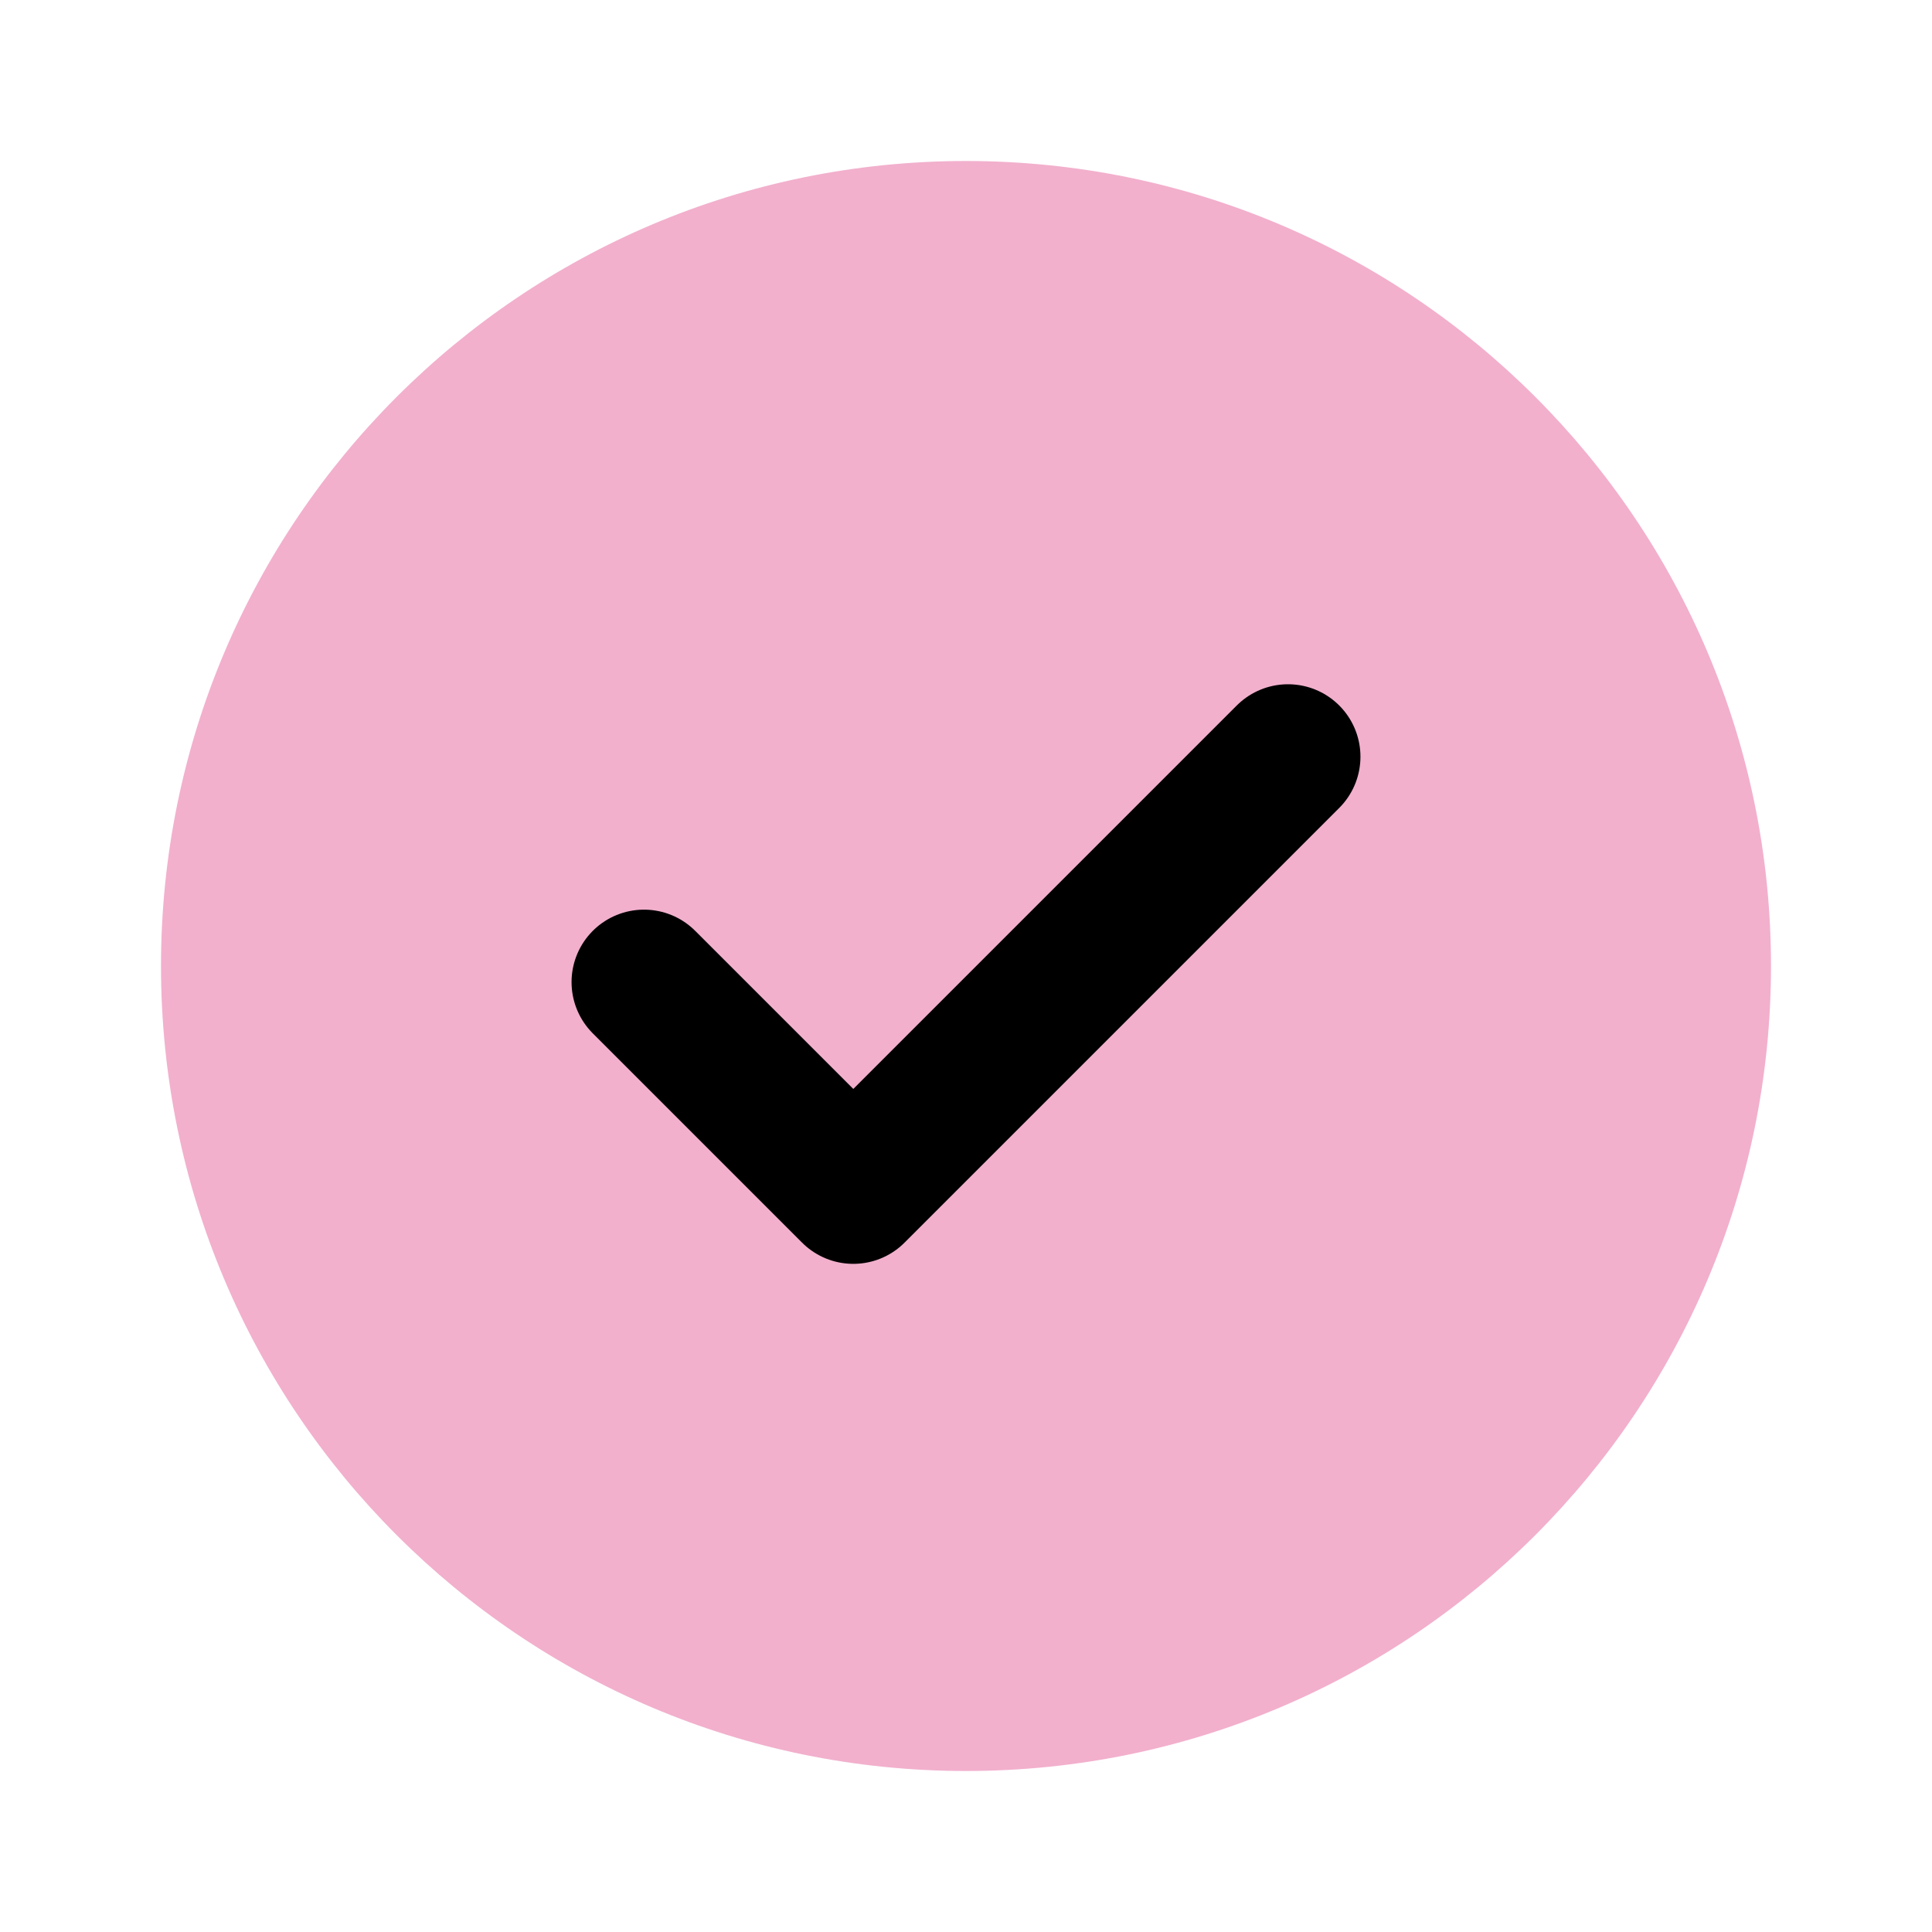
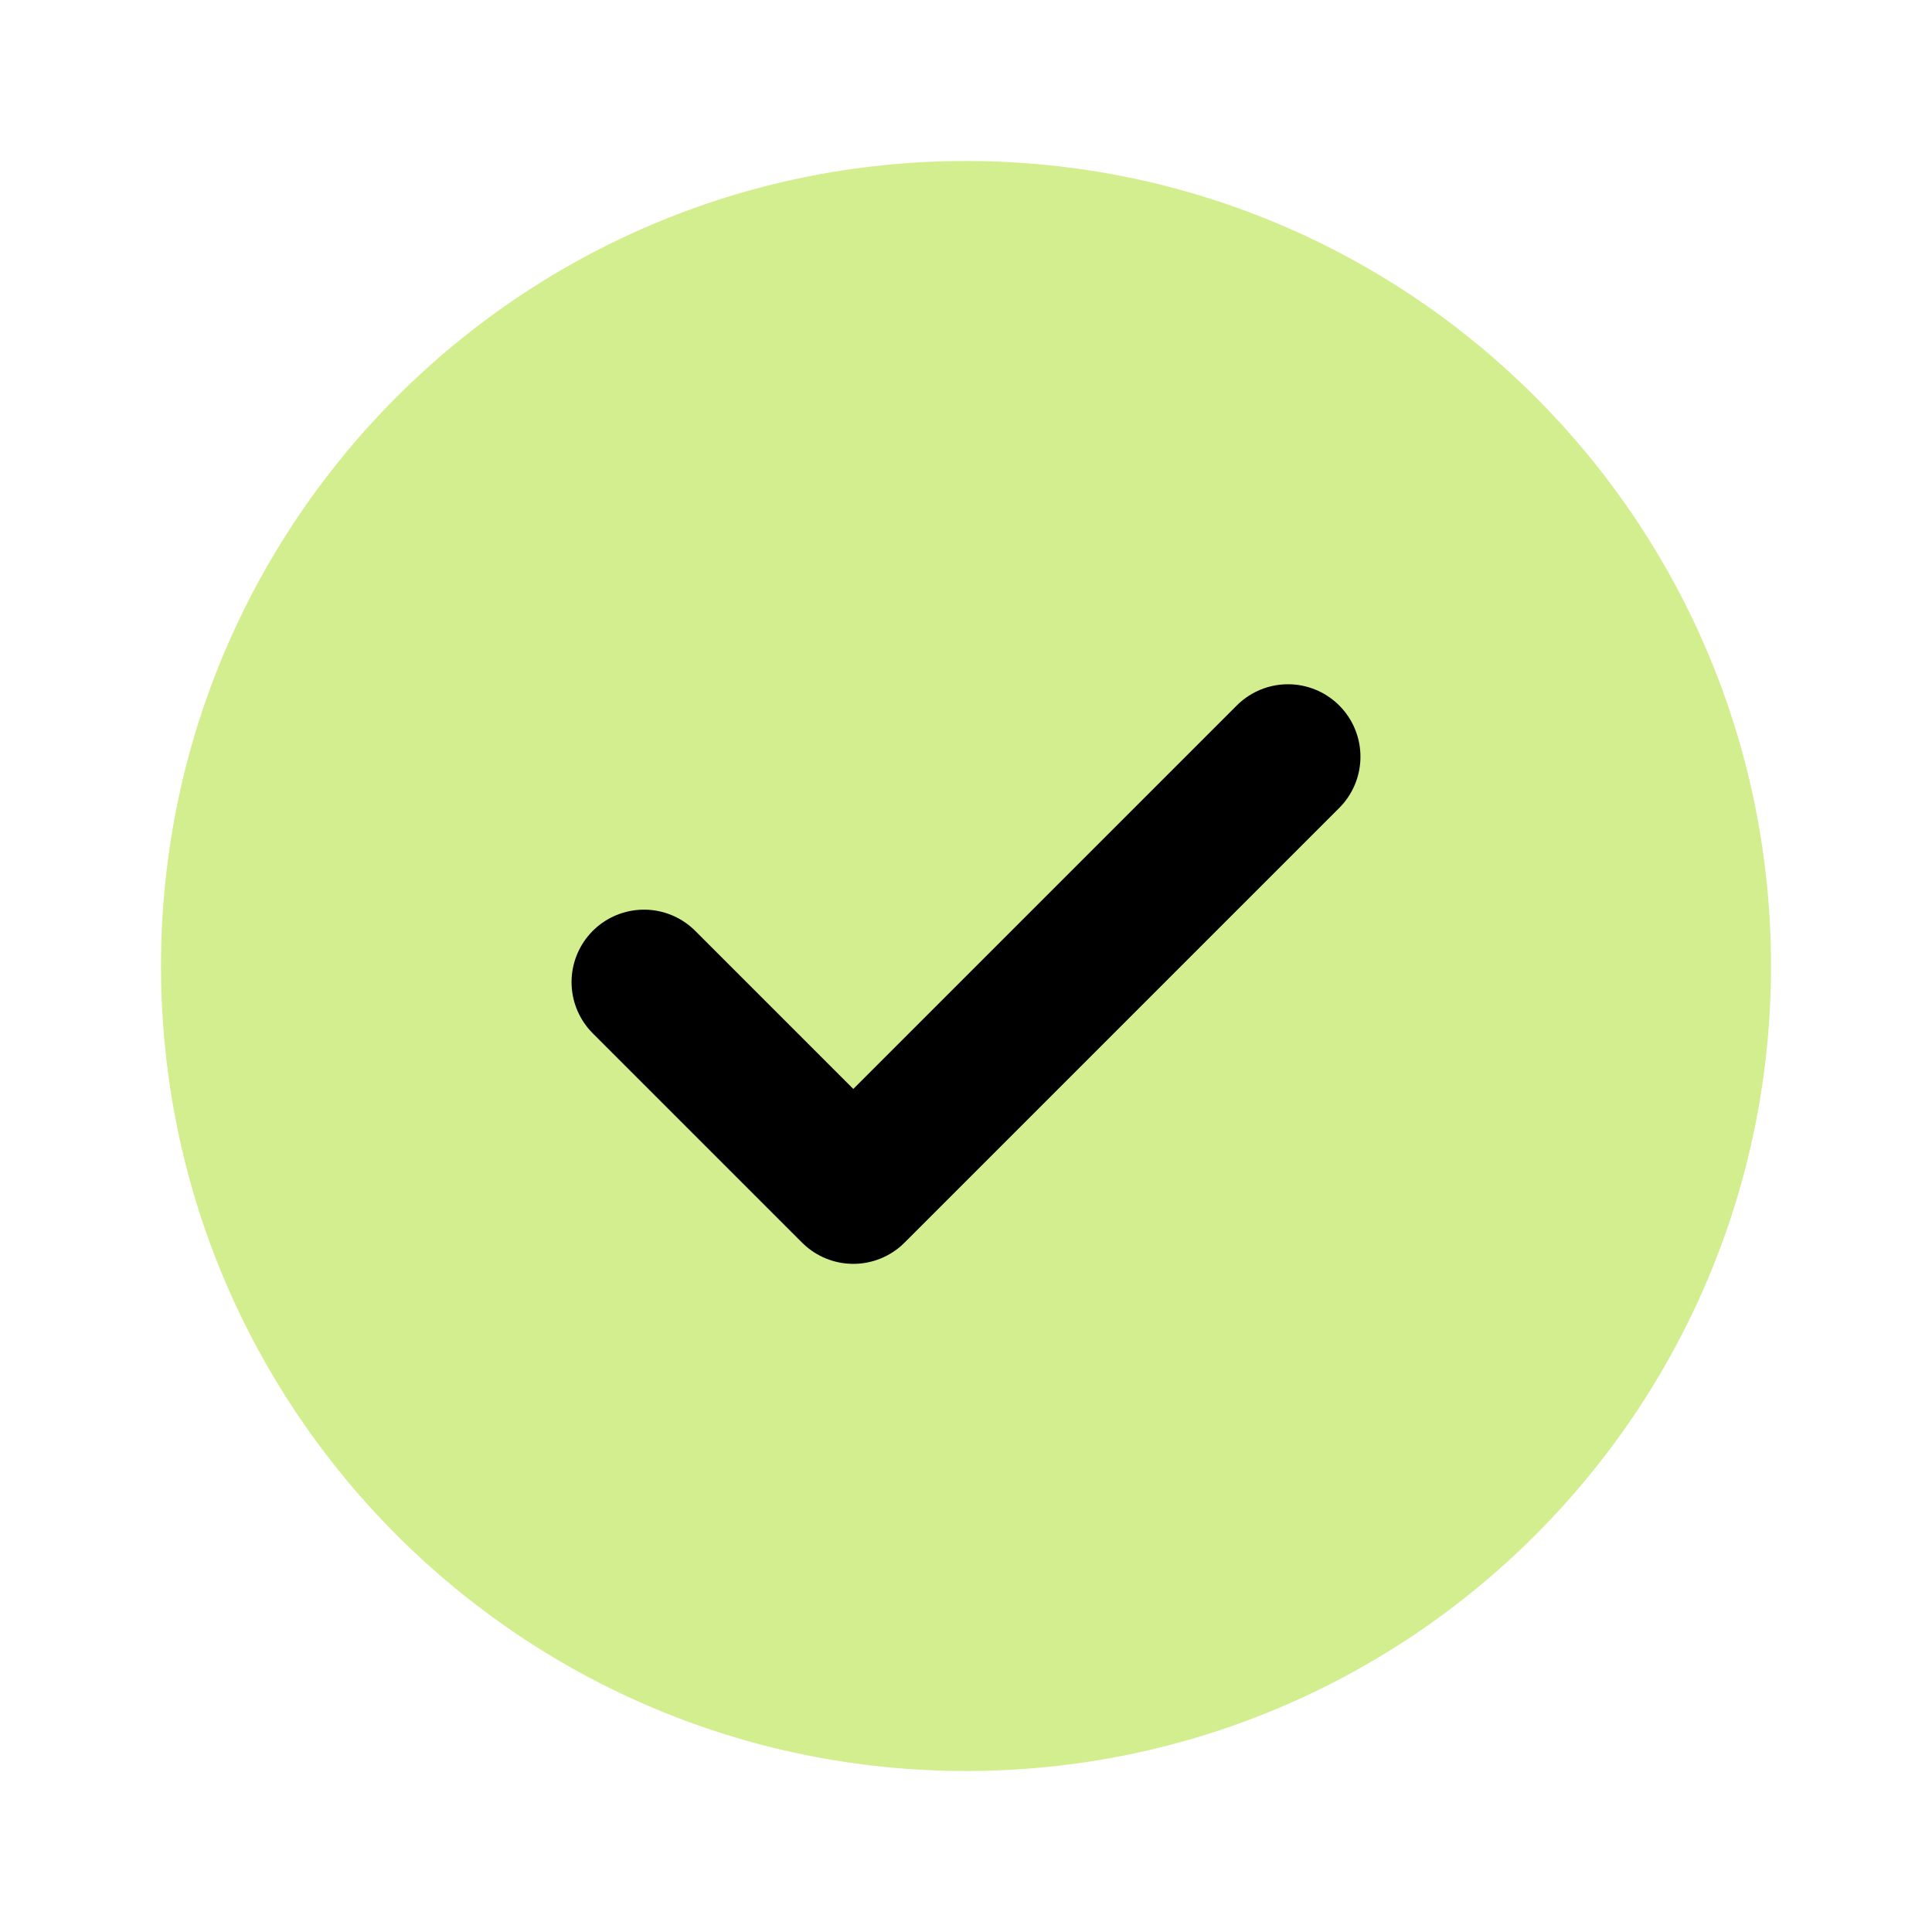
<svg xmlns="http://www.w3.org/2000/svg" width="24" height="24" viewBox="0 0 24 24">
-   <circle cx="12" cy="12" r="10" fill="#F2B0CD" />
+   <circle cx="12" cy="12" r="10" fill="#D3EE8F" />
  <path d="m8 12.2 2.6 2.6L16 9.4" fill="none" stroke="#000000" stroke-width="1.8" stroke-linecap="round" stroke-linejoin="round" />
</svg>
